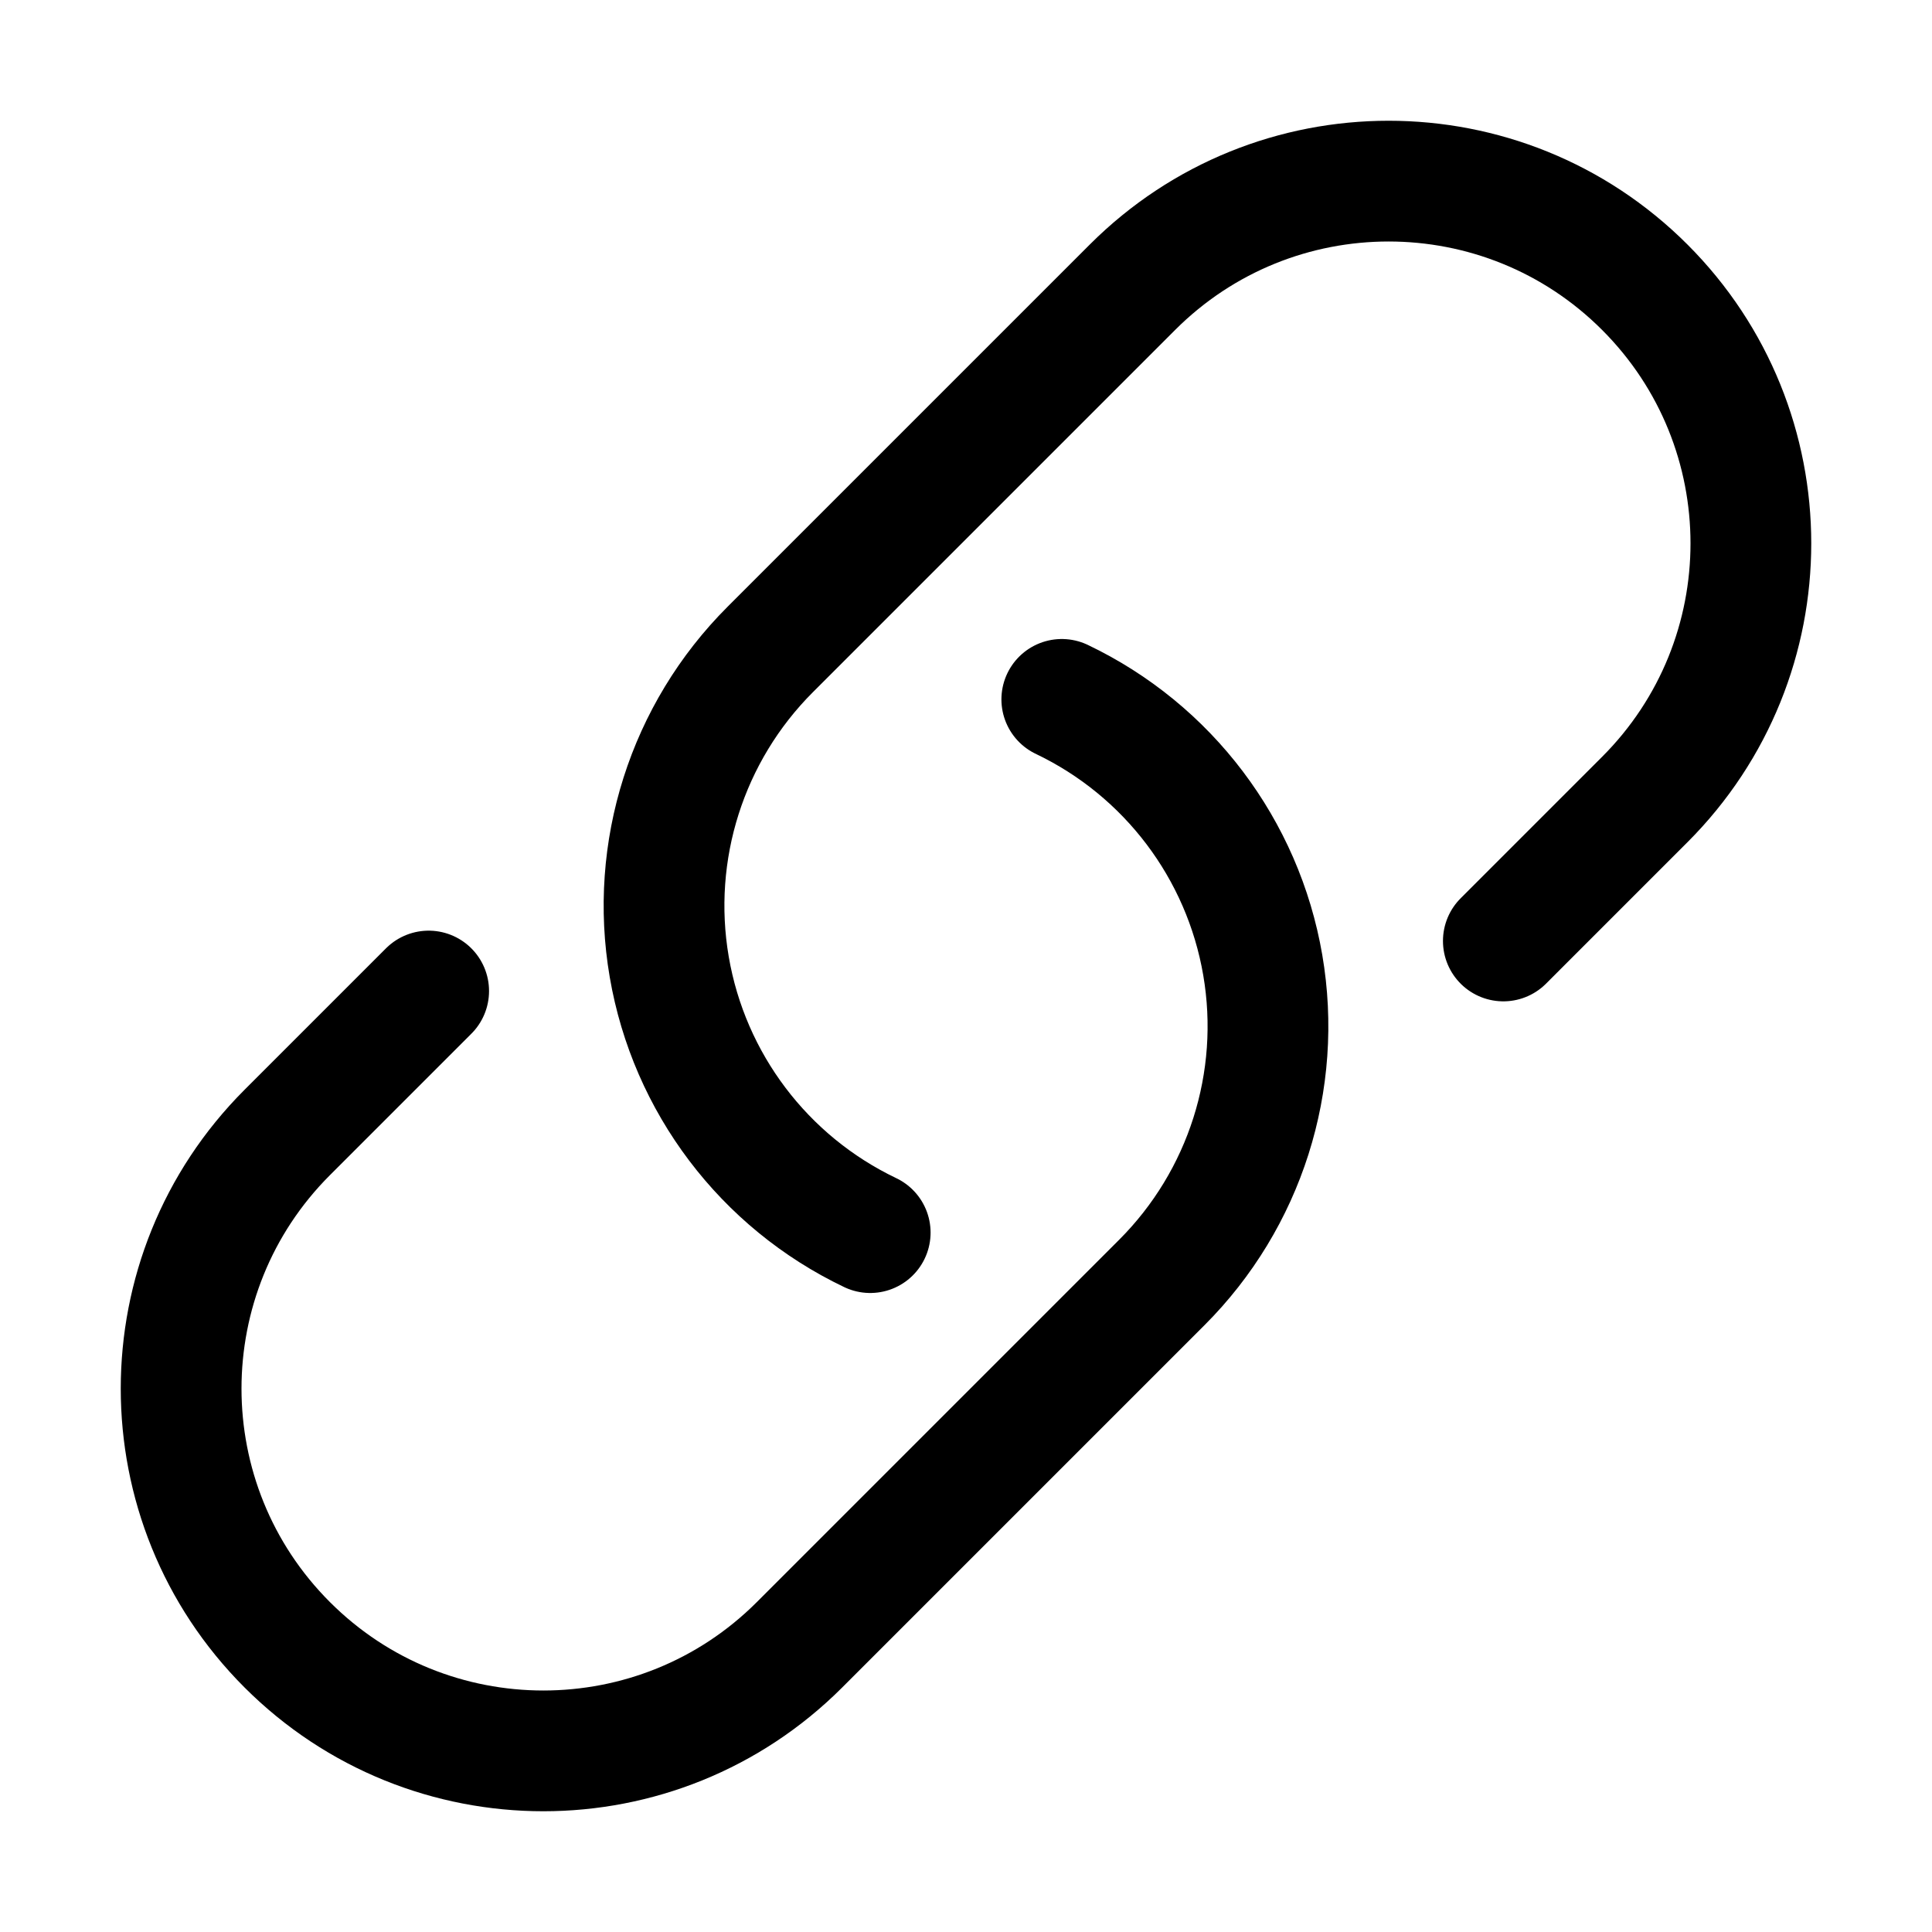
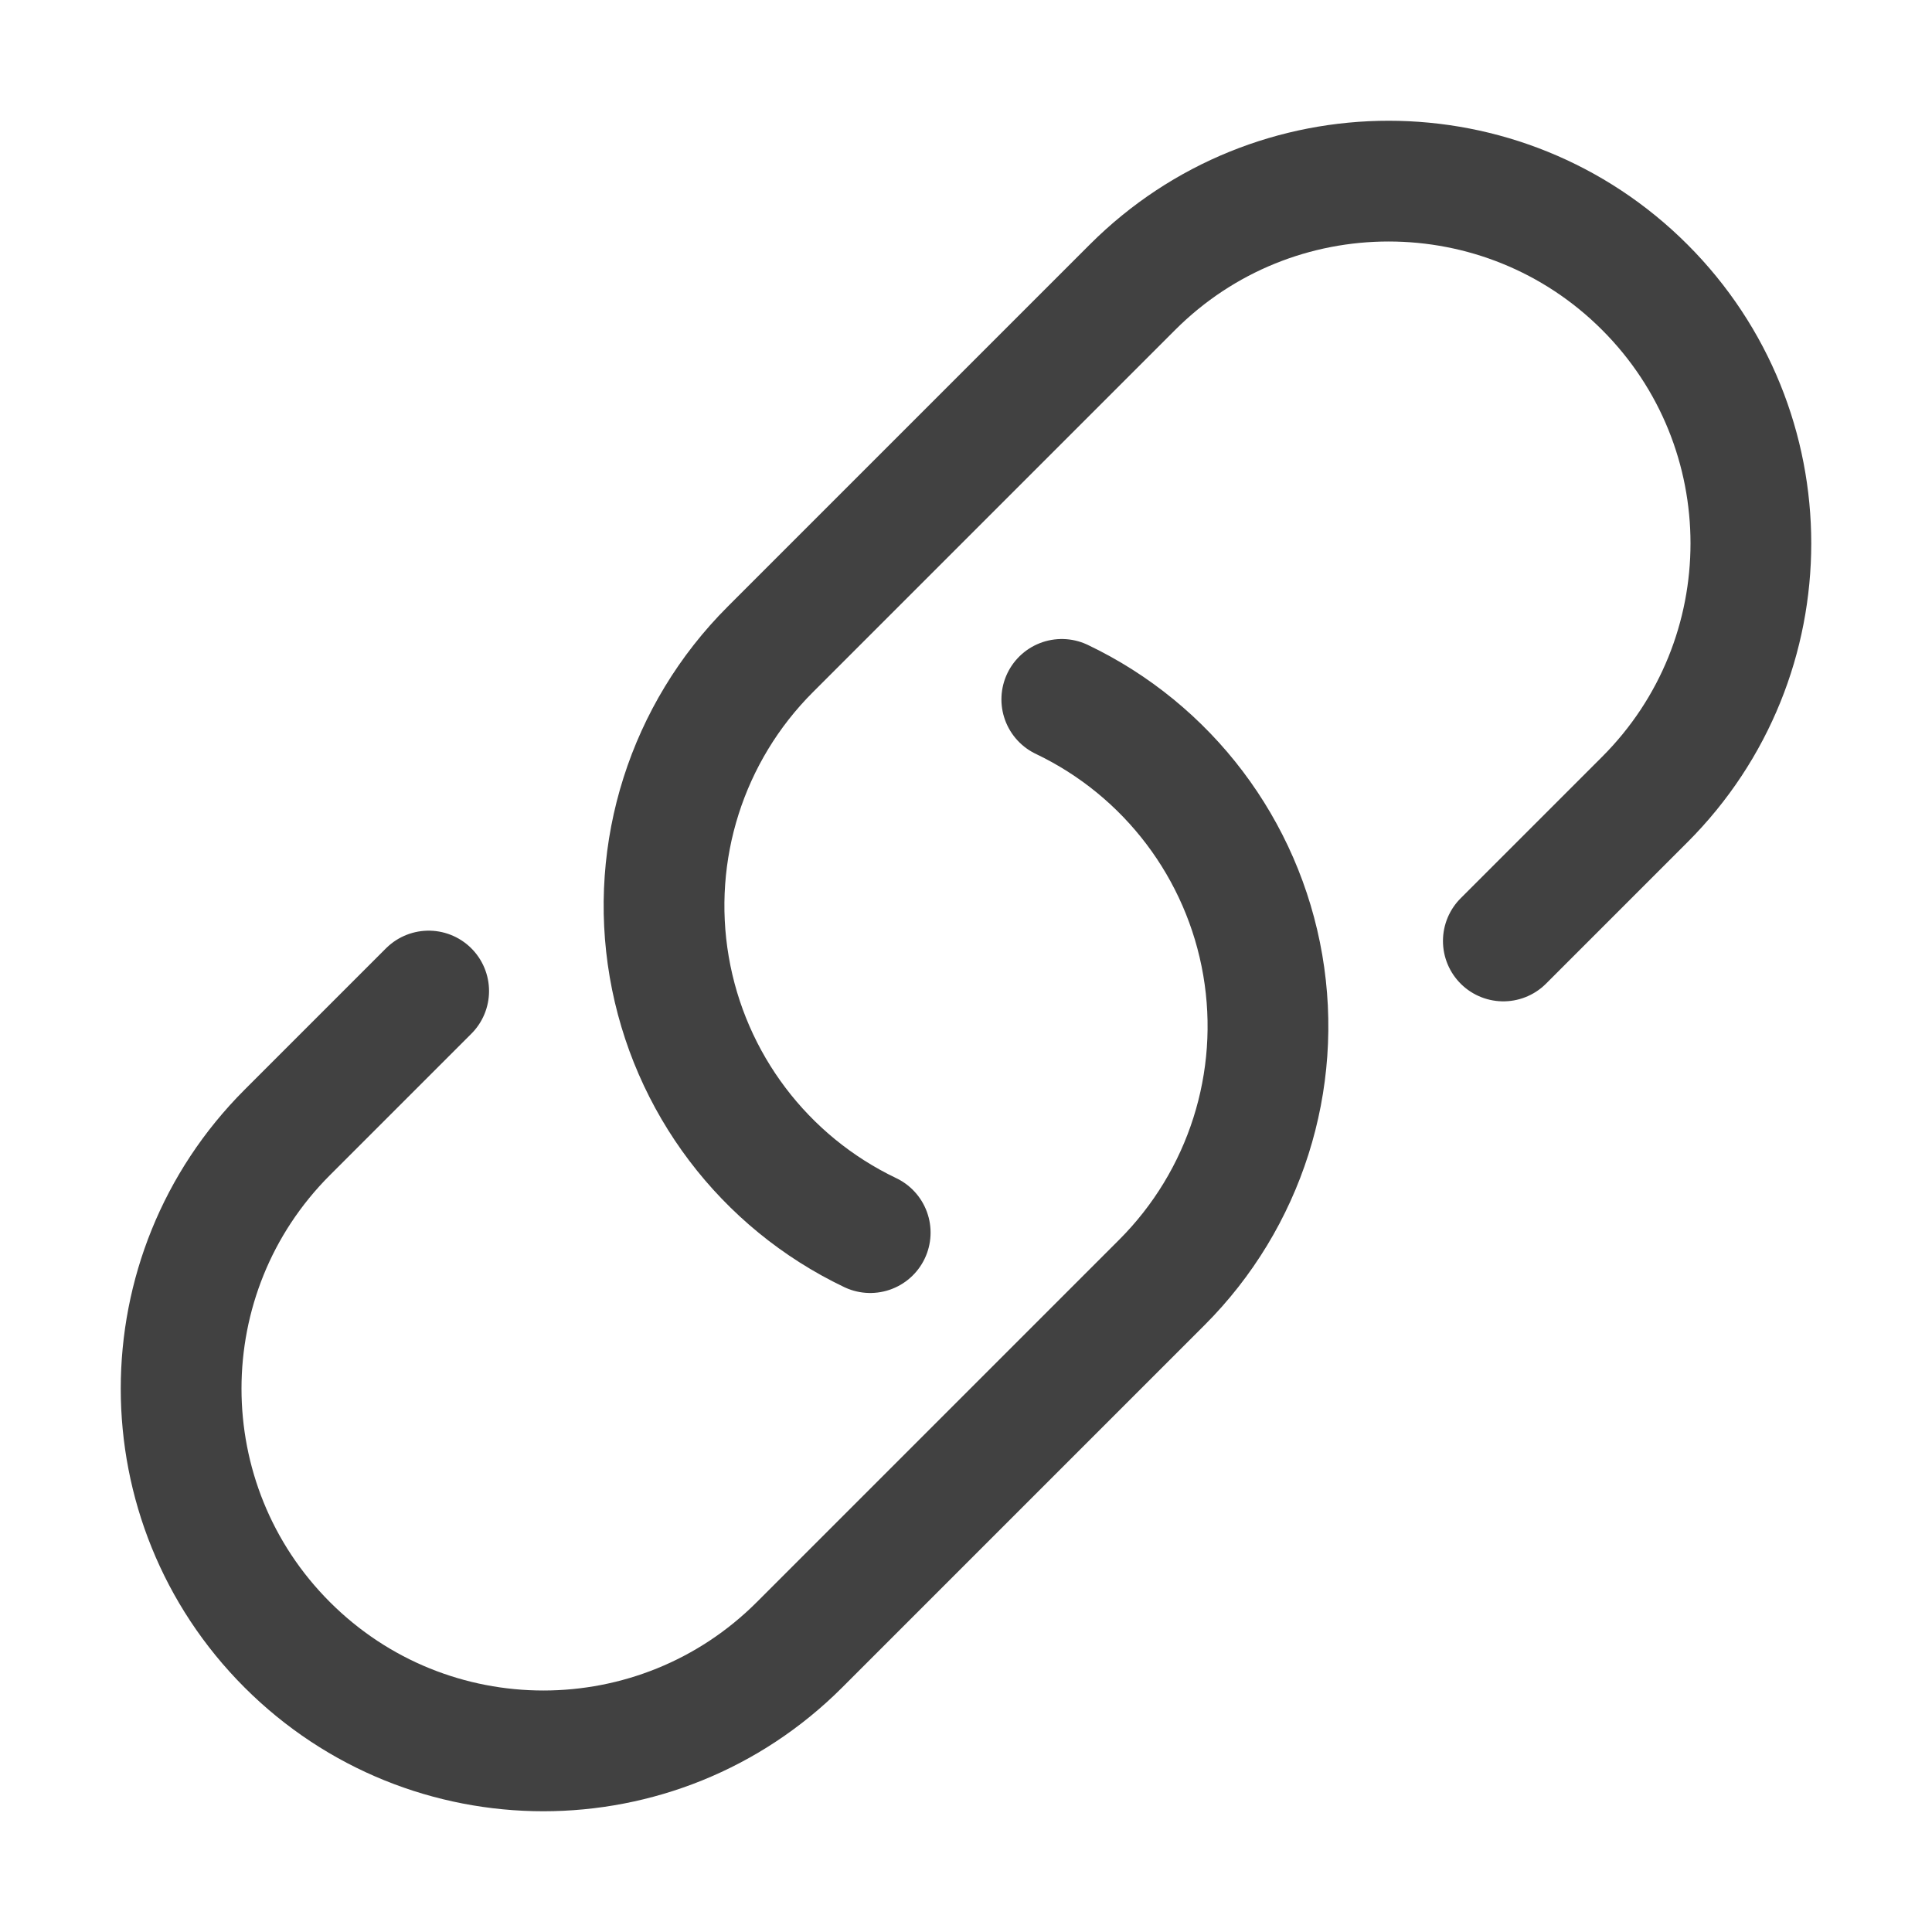
- <svg xmlns="http://www.w3.org/2000/svg" fill="none" viewBox="0 0 24 24" stroke-width="1.5" stroke="currentColor" class="w-6 h-6">
+ <svg xmlns="http://www.w3.org/2000/svg" fill="none" viewBox="0 0 24 24" stroke-width="1.5" stroke="#414141" class="w-6 h-6">
  <path stroke-linecap="round" stroke-linejoin="round" d="M13.19 8.688a4.5 4.5 0 011.242 7.244l-4.5 4.5a4.5 4.5 0 01-6.364-6.364l1.757-1.757m13.35-.622l1.757-1.757a4.5 4.5 0 00-6.364-6.364l-4.5 4.5a4.5 4.5 0 001.242 7.244" />
</svg>
